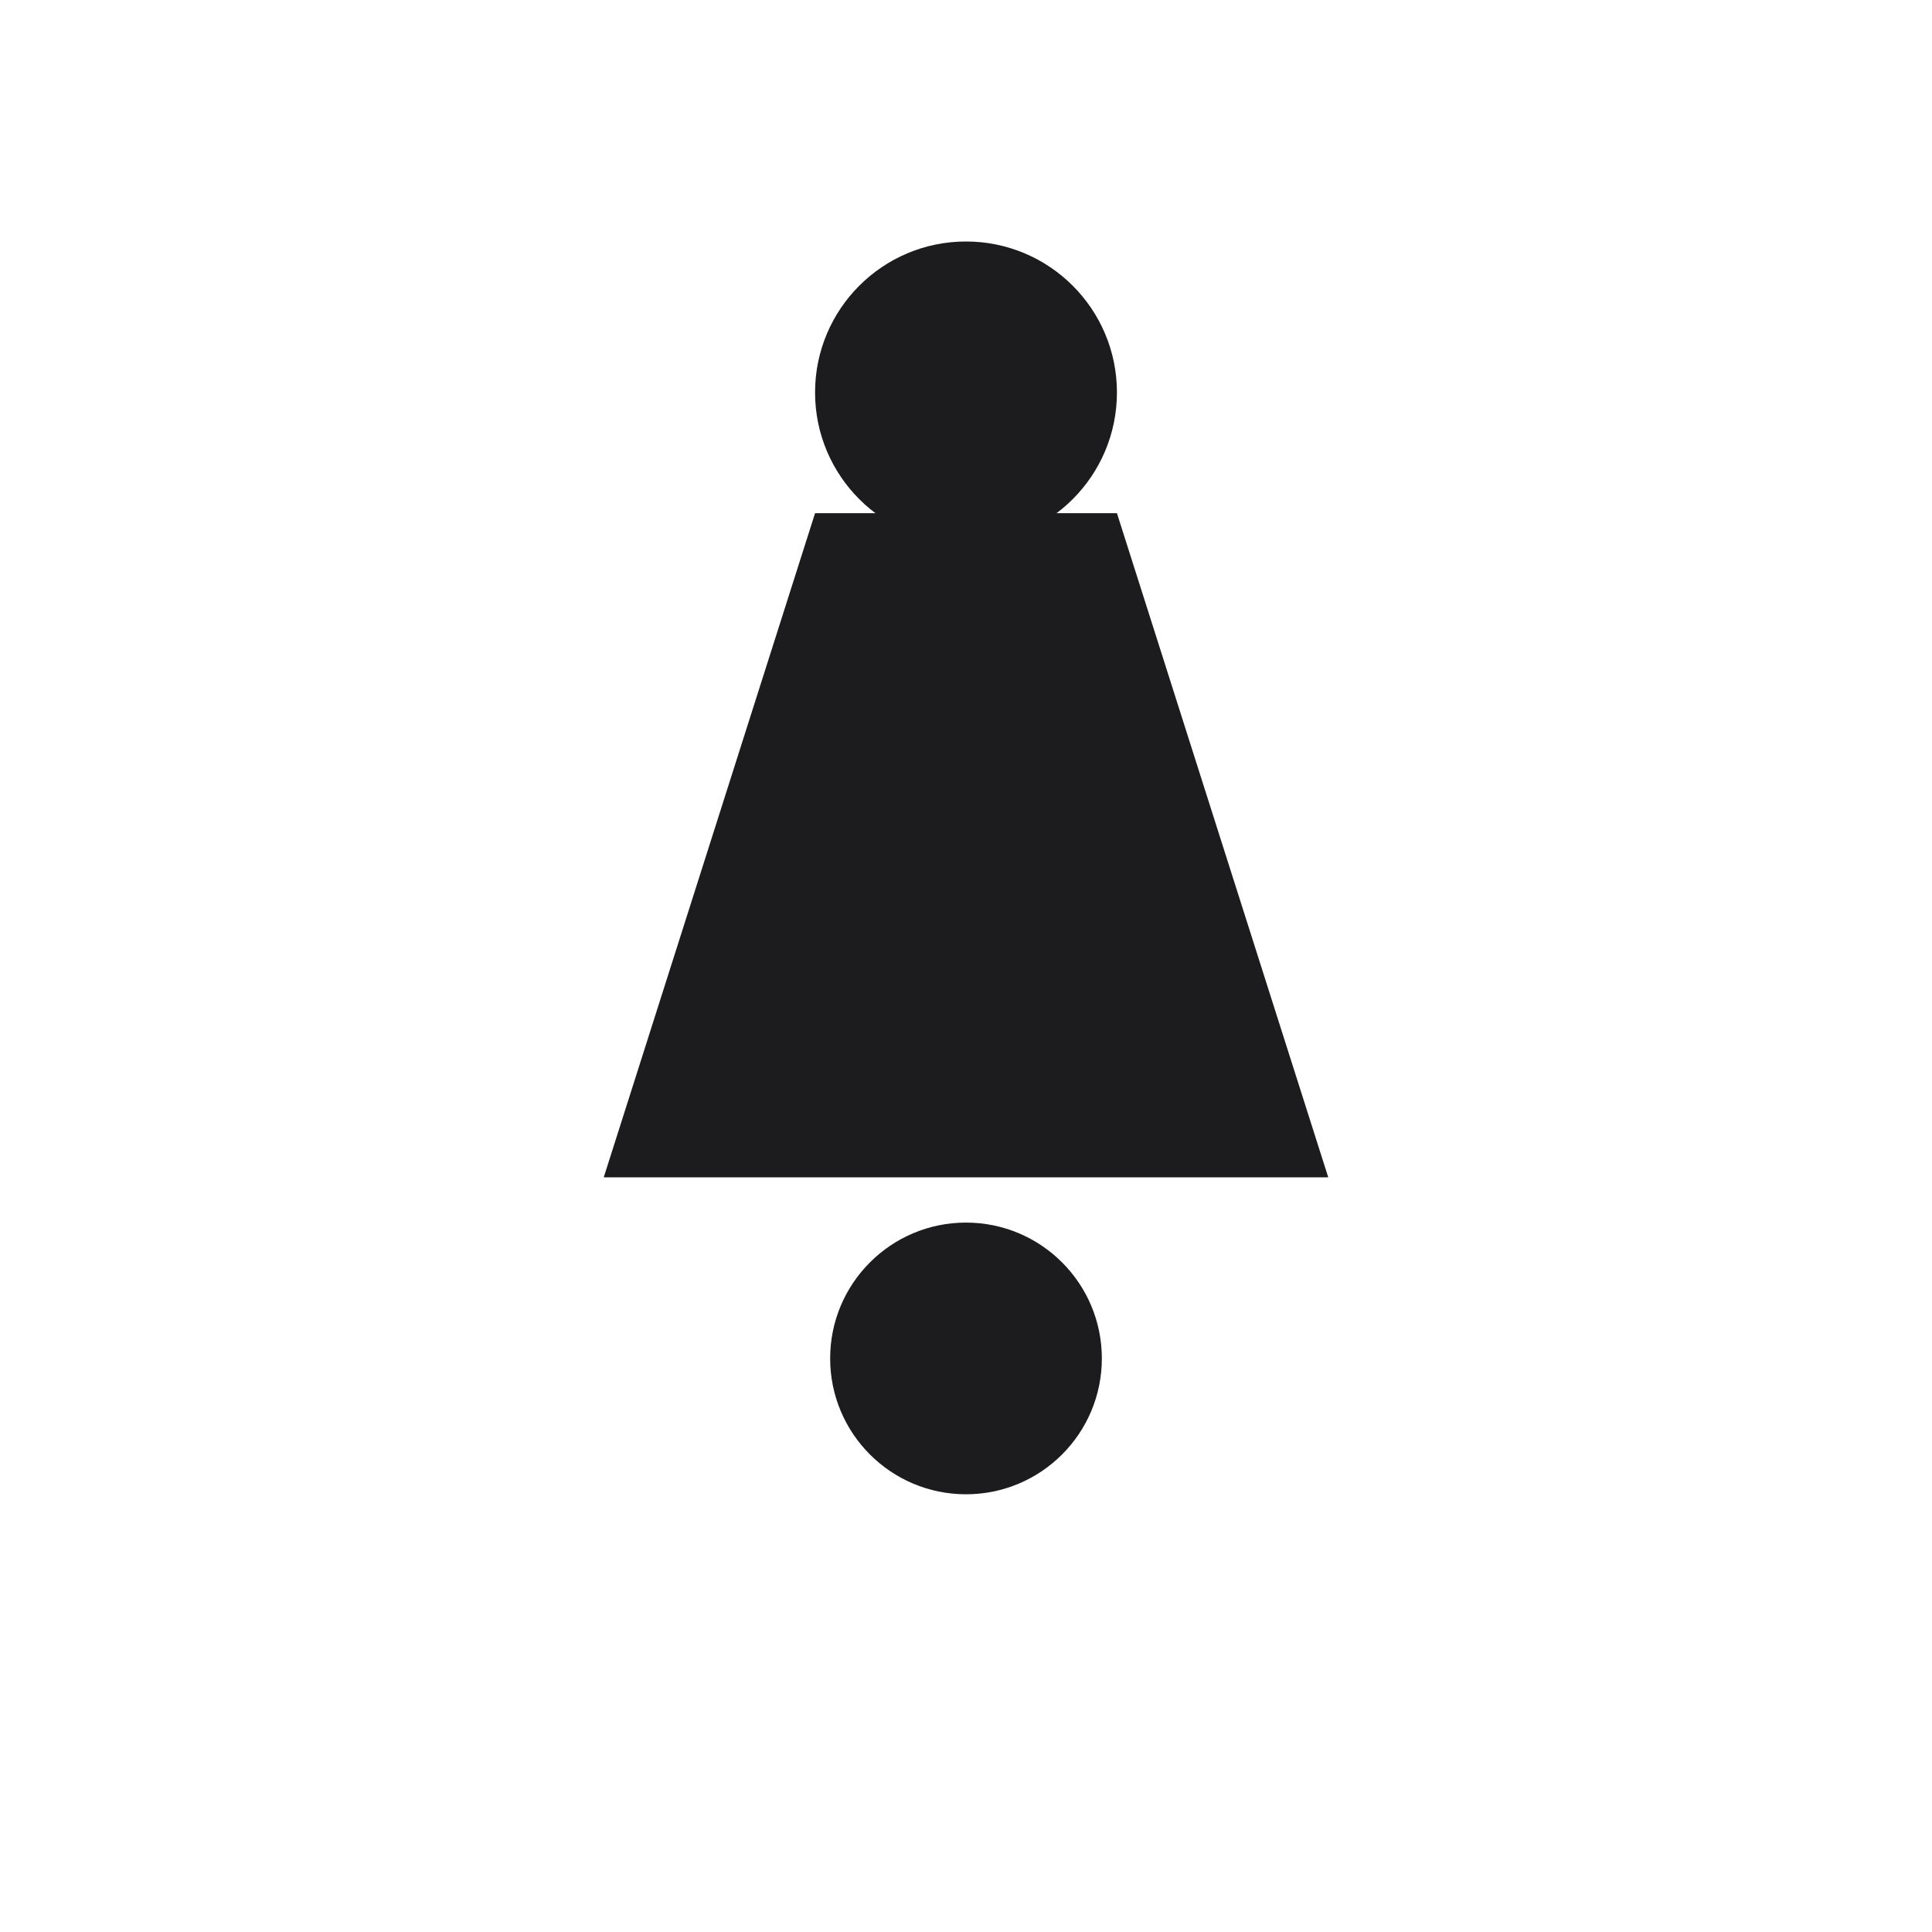
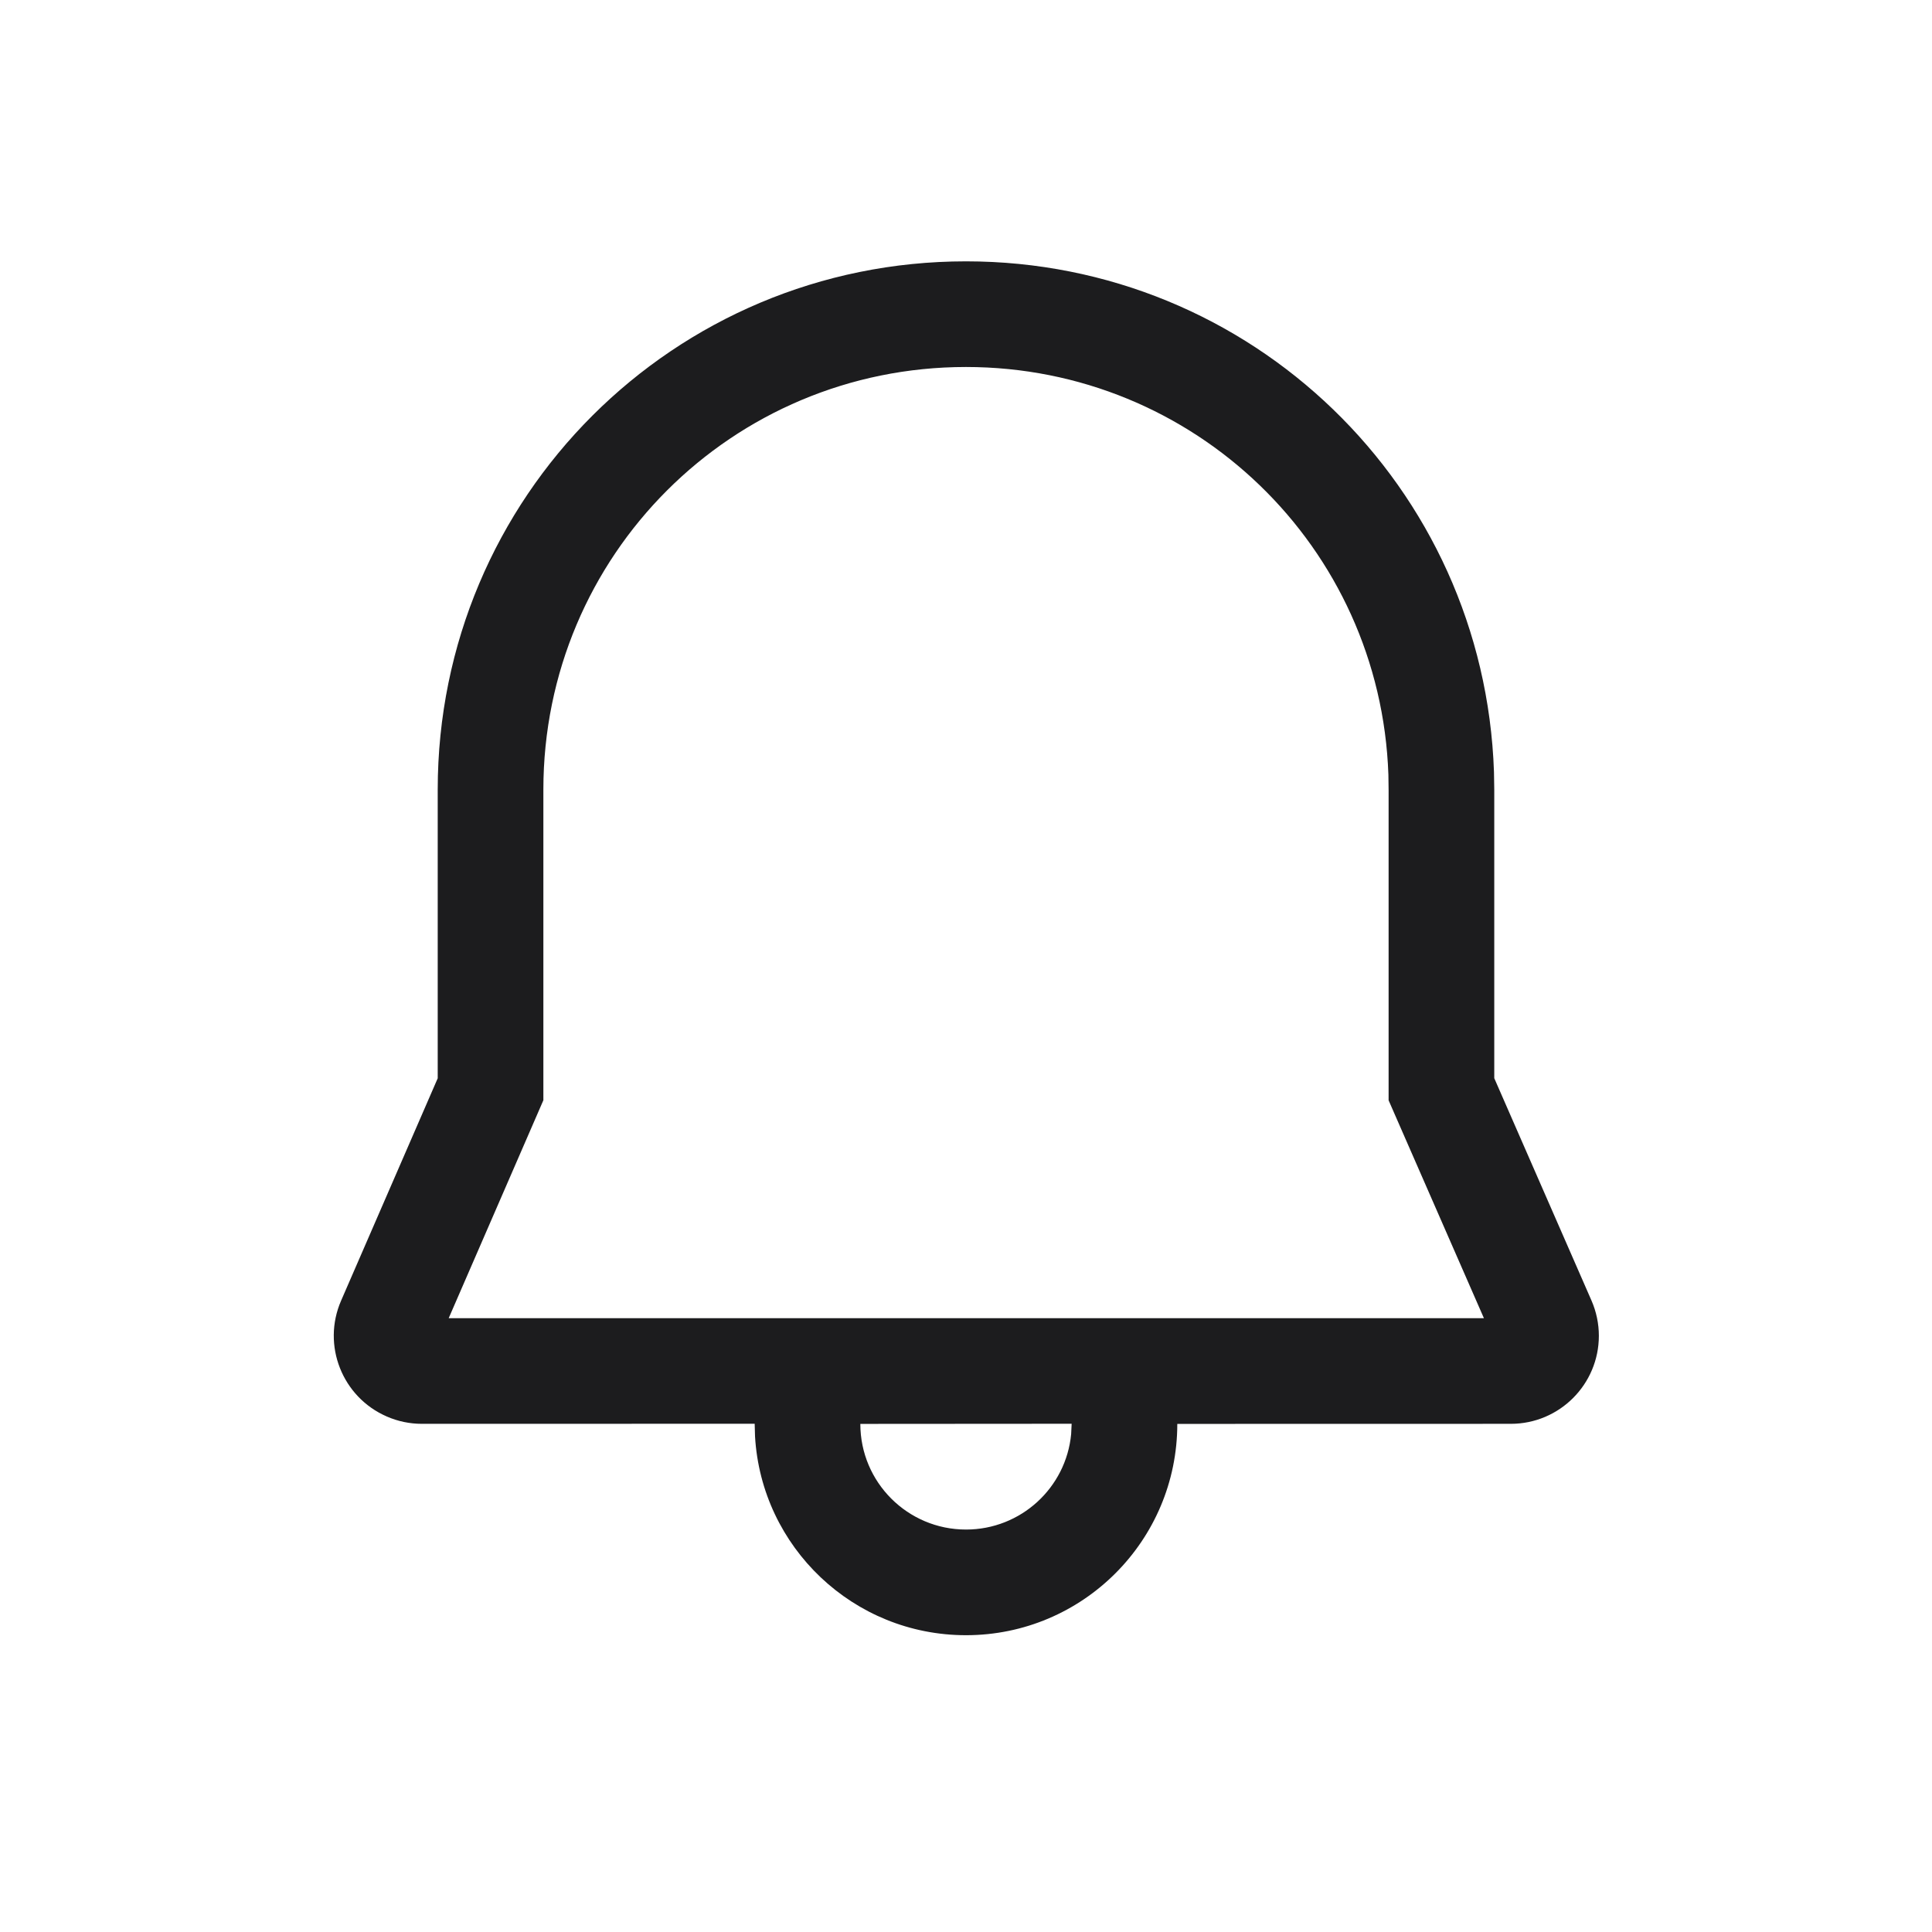
<svg xmlns="http://www.w3.org/2000/svg" viewBox="0 0 64 64">
-   <g>
-     <ellipse cx="32" cy="13" rx="5" ry="5" fill="#1C1C1E" />
-     <path d="M27 17 L20 39 L44 39 L37 17 Z" fill="#1C1C1E" />
-     <ellipse cx="32" cy="45" rx="4.5" ry="4.5" fill="#1C1C1E" />
+   <g transform="translate(4,4) scale(2.3333)">
+     <path d="M12 1.996C16.05 1.996 19.357 5.191 19.496 9.245L19.5 9.496V13.593L20.88 16.749C20.949 16.907 20.985 17.078 20.985 17.25C20.985 17.94 20.425 18.5 19.735 18.5L15 18.501C15 20.158 13.657 21.501 12 21.501C10.402 21.501 9.096 20.252 9.005 18.678L9 18.499L4.275 18.5C4.104 18.5 3.934 18.465 3.777 18.396C3.144 18.121 2.853 17.385 3.128 16.752L4.5 13.594V9.496C4.501 5.341 7.852 1.996 12 1.996ZM13.5 18.499L10.5 18.501C10.5 19.33 11.172 20.001 12 20.001C12.78 20.001 13.421 19.407 13.493 18.646L13.5 18.499ZM12 3.496C8.68 3.496 6.001 6.17 6 9.496V13.906L4.656 17H19.353L18 13.907L18 9.509L17.997 9.284C17.885 6.05 15.242 3.496 12 3.496Z" fill="#1C1C1E" />
  </g>
</svg>
